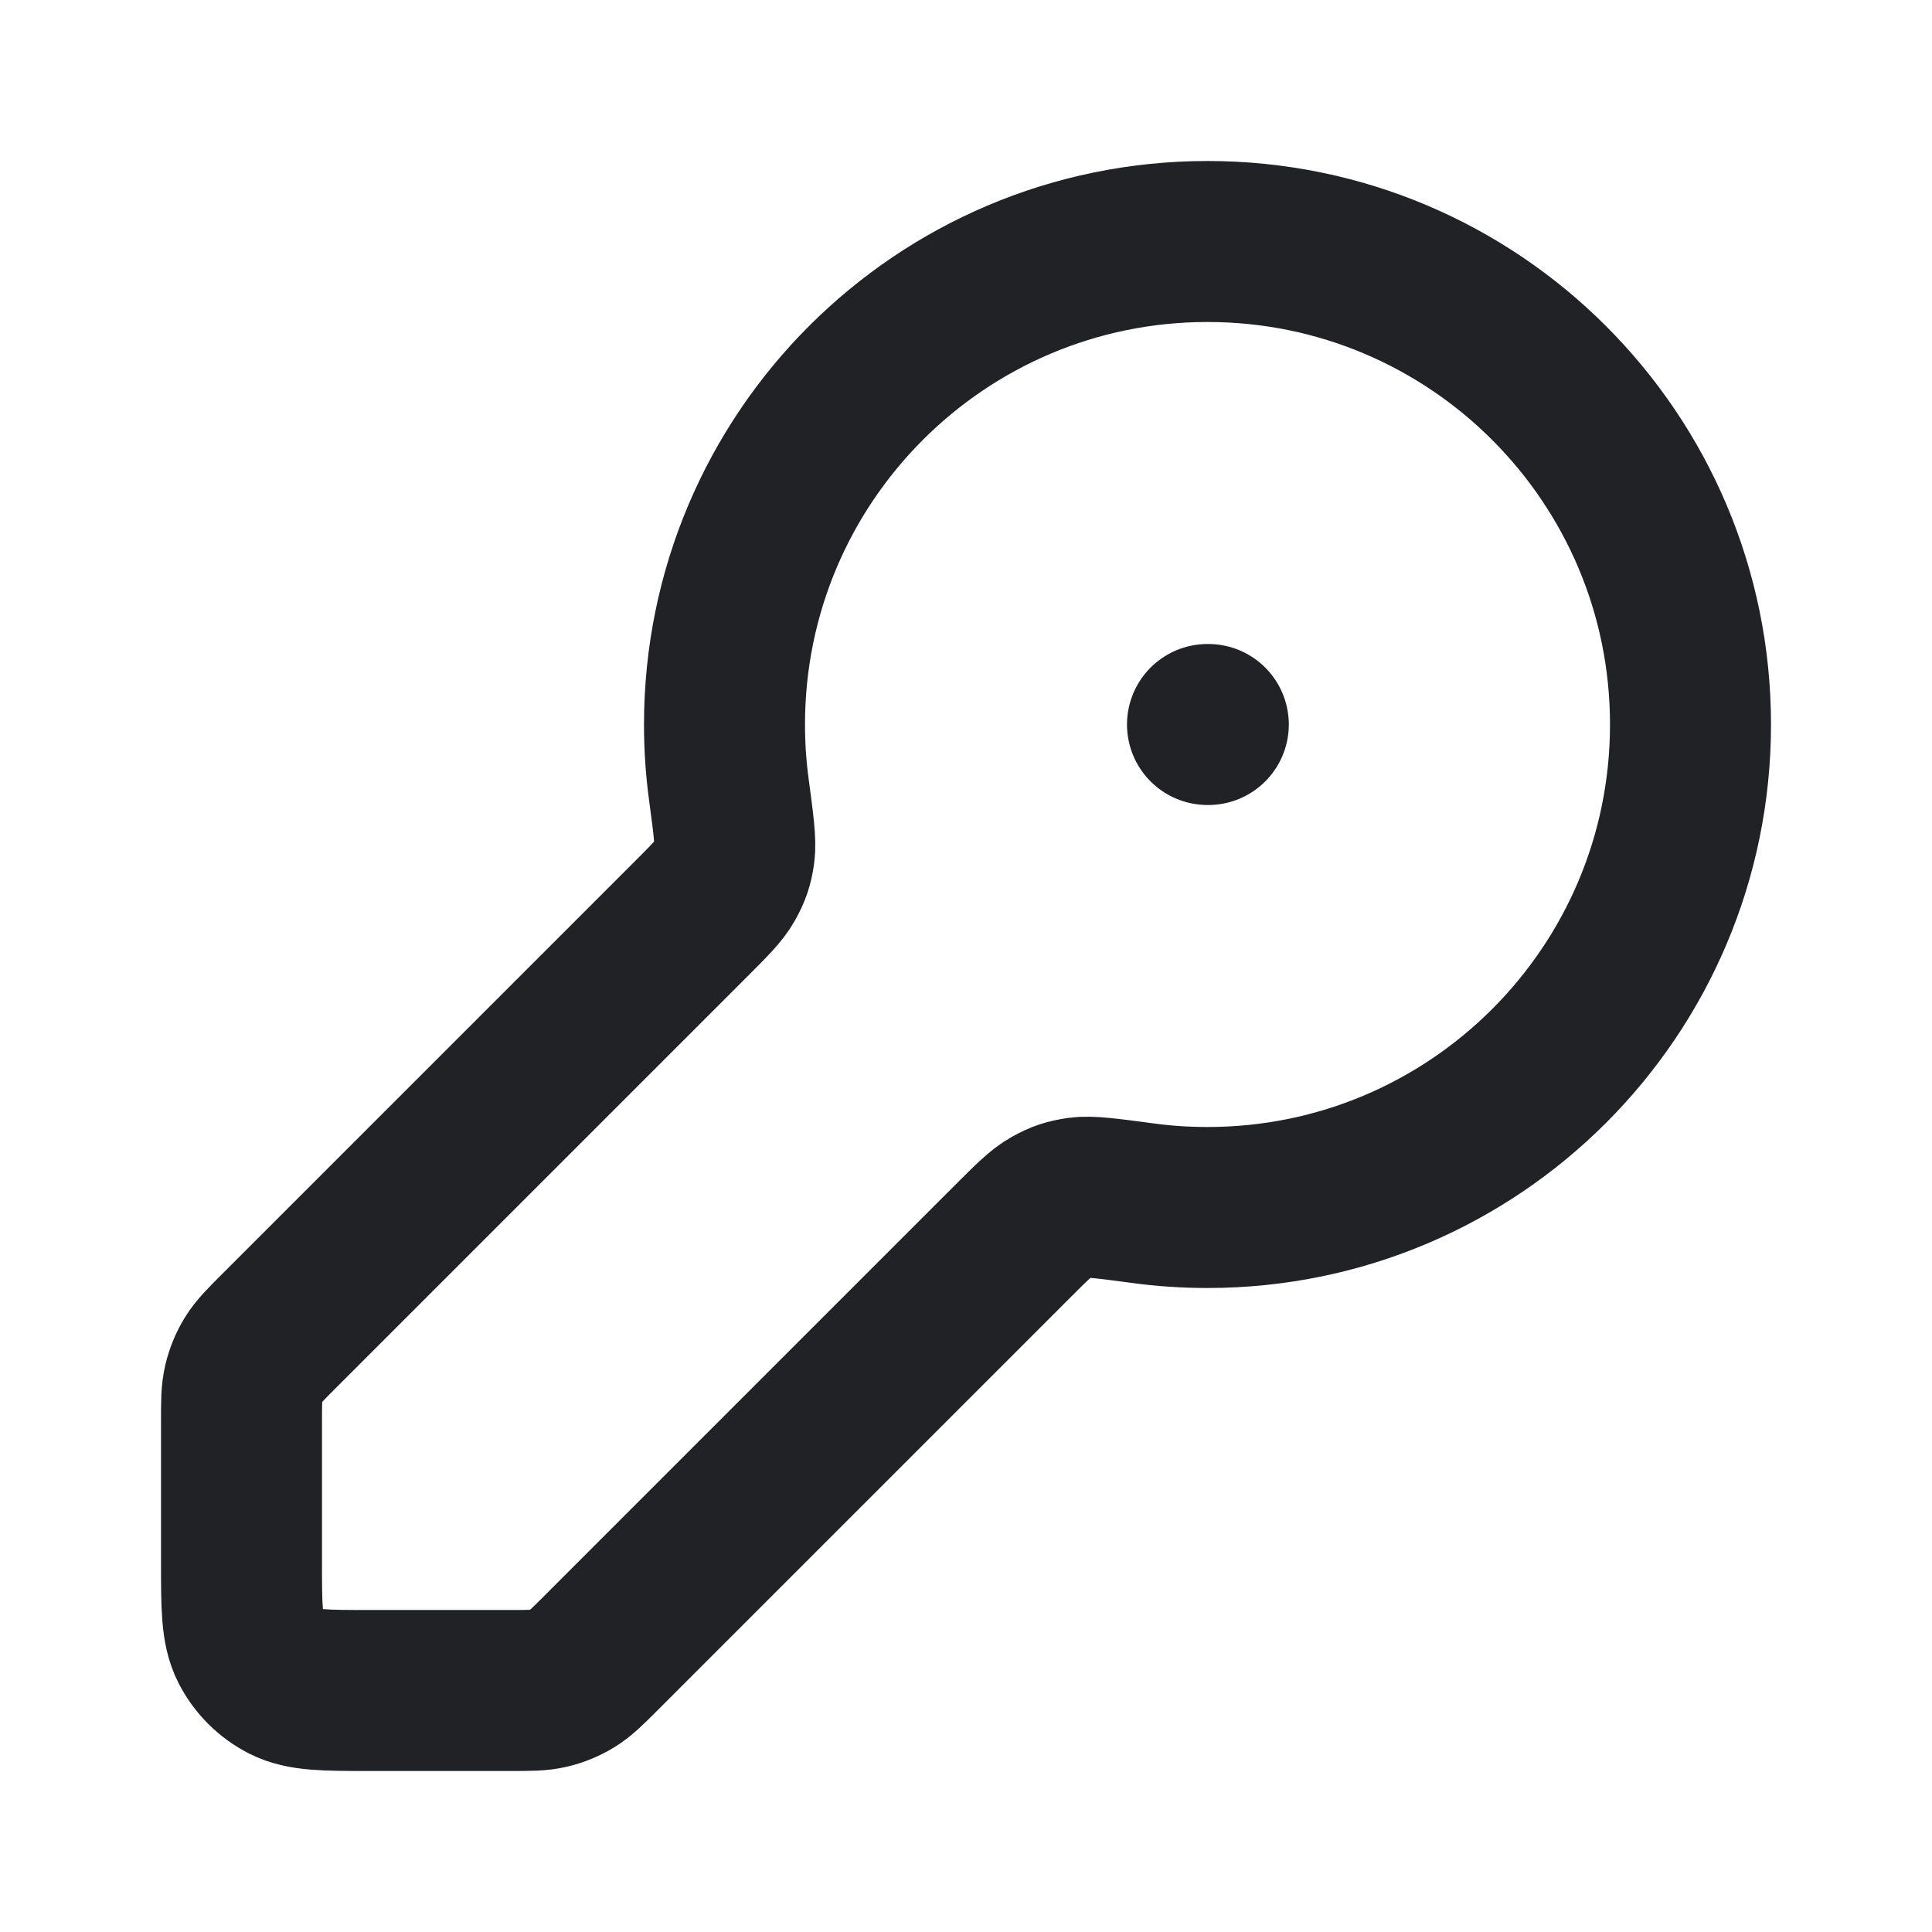
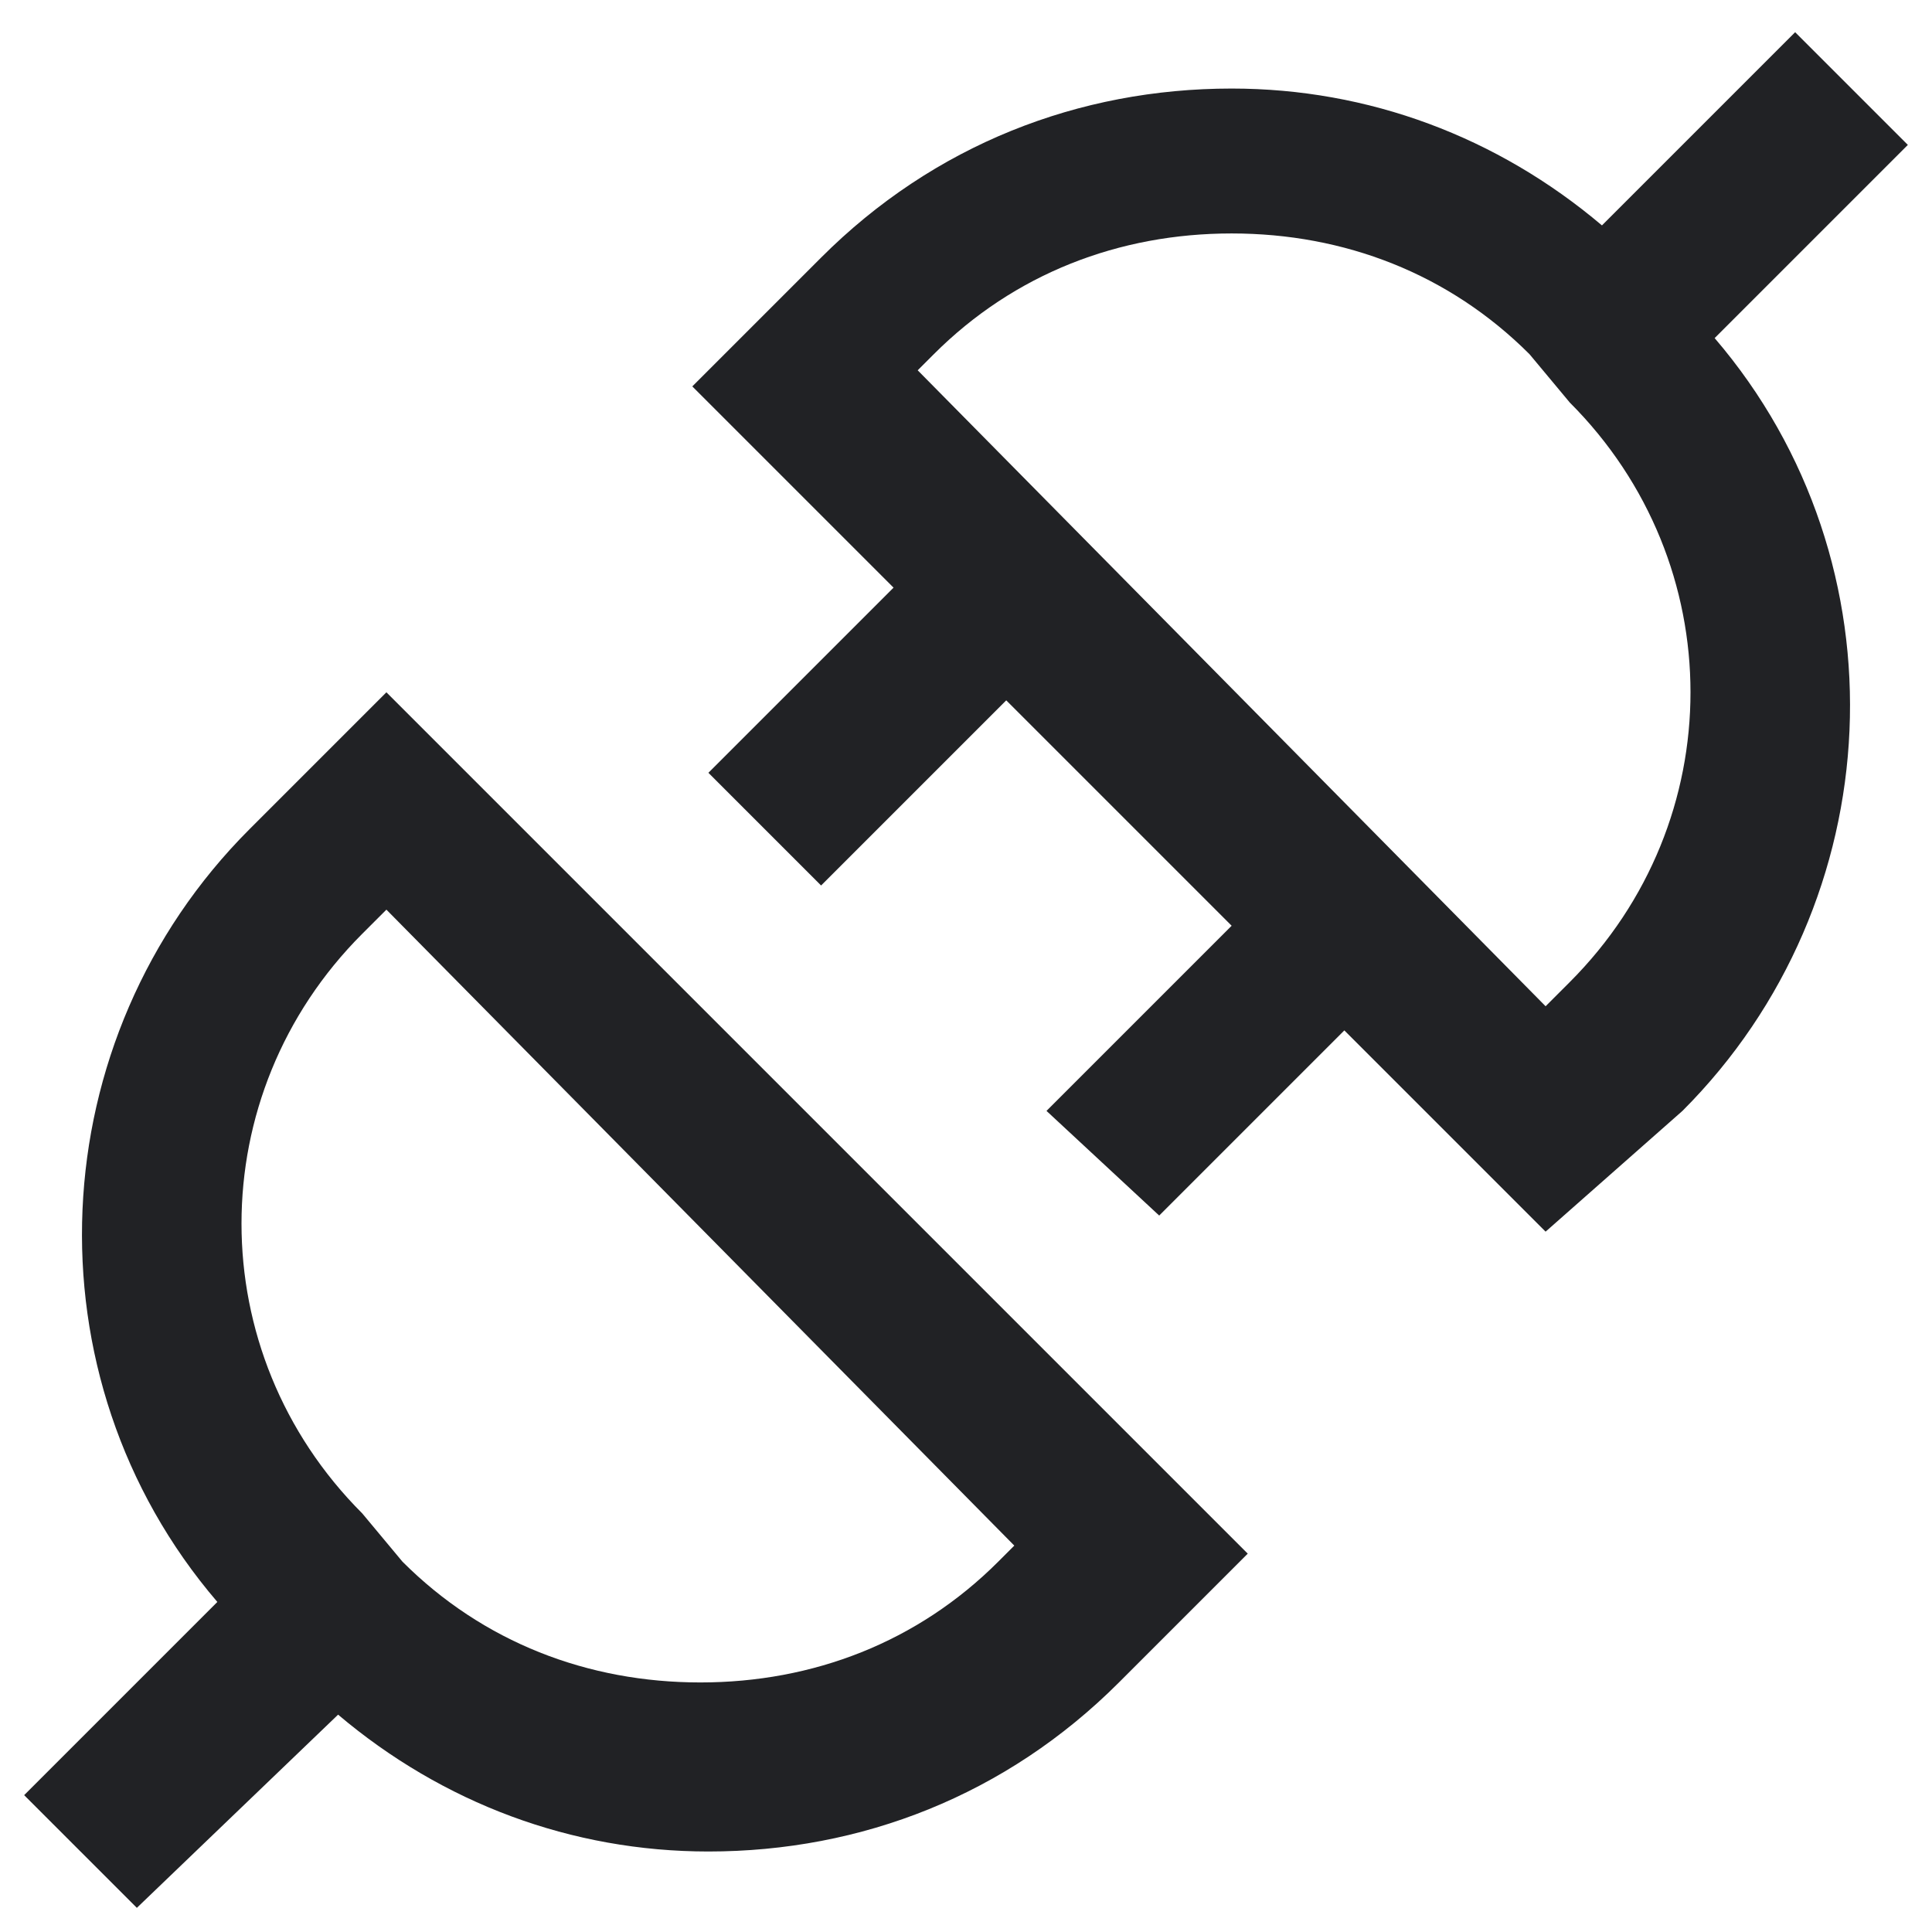
- <svg xmlns="http://www.w3.org/2000/svg" width="800px" height="800px" viewBox="0 0 24 24" fill="none">
+ <svg xmlns="http://www.w3.org/2000/svg" fill="#212225" height="800px" width="800px" version="1.1" id="XMLID_232_" viewBox="0 0 24 24" xml:space="preserve">
  <g id="SVGRepo_bgCarrier" stroke-width="0" />
  <g id="SVGRepo_tracerCarrier" stroke-linecap="round" stroke-linejoin="round" />
  <g id="SVGRepo_iconCarrier">
-     <path d="M15 9H15.01M15 15C18.314 15 21 12.314 21 9C21 5.686 18.314 3 15 3C11.686 3 9 5.686 9 9C9 9.274 9.018 9.543 9.054 9.807C9.112 10.241 9.141 10.458 9.122 10.596C9.101 10.739 9.075 10.816 9.005 10.942C8.937 11.063 8.818 11.182 8.579 11.421L3.469 16.531C3.296 16.704 3.209 16.791 3.147 16.892C3.093 16.981 3.052 17.079 3.028 17.181C3 17.296 3 17.418 3 17.663V19.4C3 19.96 3 20.24 3.109 20.454C3.205 20.642 3.358 20.795 3.546 20.891C3.76 21 4.04 21 4.6 21H6.337C6.582 21 6.704 21 6.819 20.972C6.921 20.948 7.019 20.907 7.108 20.853C7.209 20.791 7.296 20.704 7.469 20.531L12.579 15.421C12.818 15.182 12.937 15.063 13.058 14.995C13.184 14.925 13.261 14.899 13.404 14.878C13.542 14.859 13.759 14.888 14.193 14.946C14.457 14.982 14.726 15 15 15Z" stroke="#212225" stroke-width="2" stroke-linecap="round" stroke-linejoin="round" />
+     <g id="action">
+       <g>
+         <path d="M1.7,23.7l-1.4-1.4l2.4-2.4c-2.4-2.8-2.2-7,0.4-9.6l1.7-1.7l10.7,10.7l-1.6,1.6c-1.4,1.4-3.2,2.1-5.1,2.1 c-1.7,0-3.3-0.6-4.6-1.7L1.7,23.7z M5,19.4c1,1,2.3,1.5,3.7,1.5s2.7-0.5,3.7-1.5l0.2-0.2l-7.8-7.9l-0.3,0.3c-2,2-2,5.2,0,7.2 L5,19.4z M19.2,15.3l-2.5-2.5l-2.3,2.3L13,13.8l2.3-2.3l-2.8-2.8L10.2,11L8.8,9.6l2.3-2.3L8.6,4.8l1.6-1.6 c1.4-1.4,3.2-2.1,5.1-2.1c1.7,0,3.3,0.6,4.6,1.7l2.4-2.4l1.4,1.4l-2.4,2.4c2.4,2.8,2.2,7-0.4,9.6L19.2,15.3z M11.4,4.6l7.8,7.9 l0.3-0.3c2-2,2-5.2,0-7.2L19,4.4c-1-1-2.3-1.5-3.7-1.5s-2.7,0.5-3.7,1.5L11.4,4.6z" />
+       </g>
+     </g>
  </g>
</svg>
